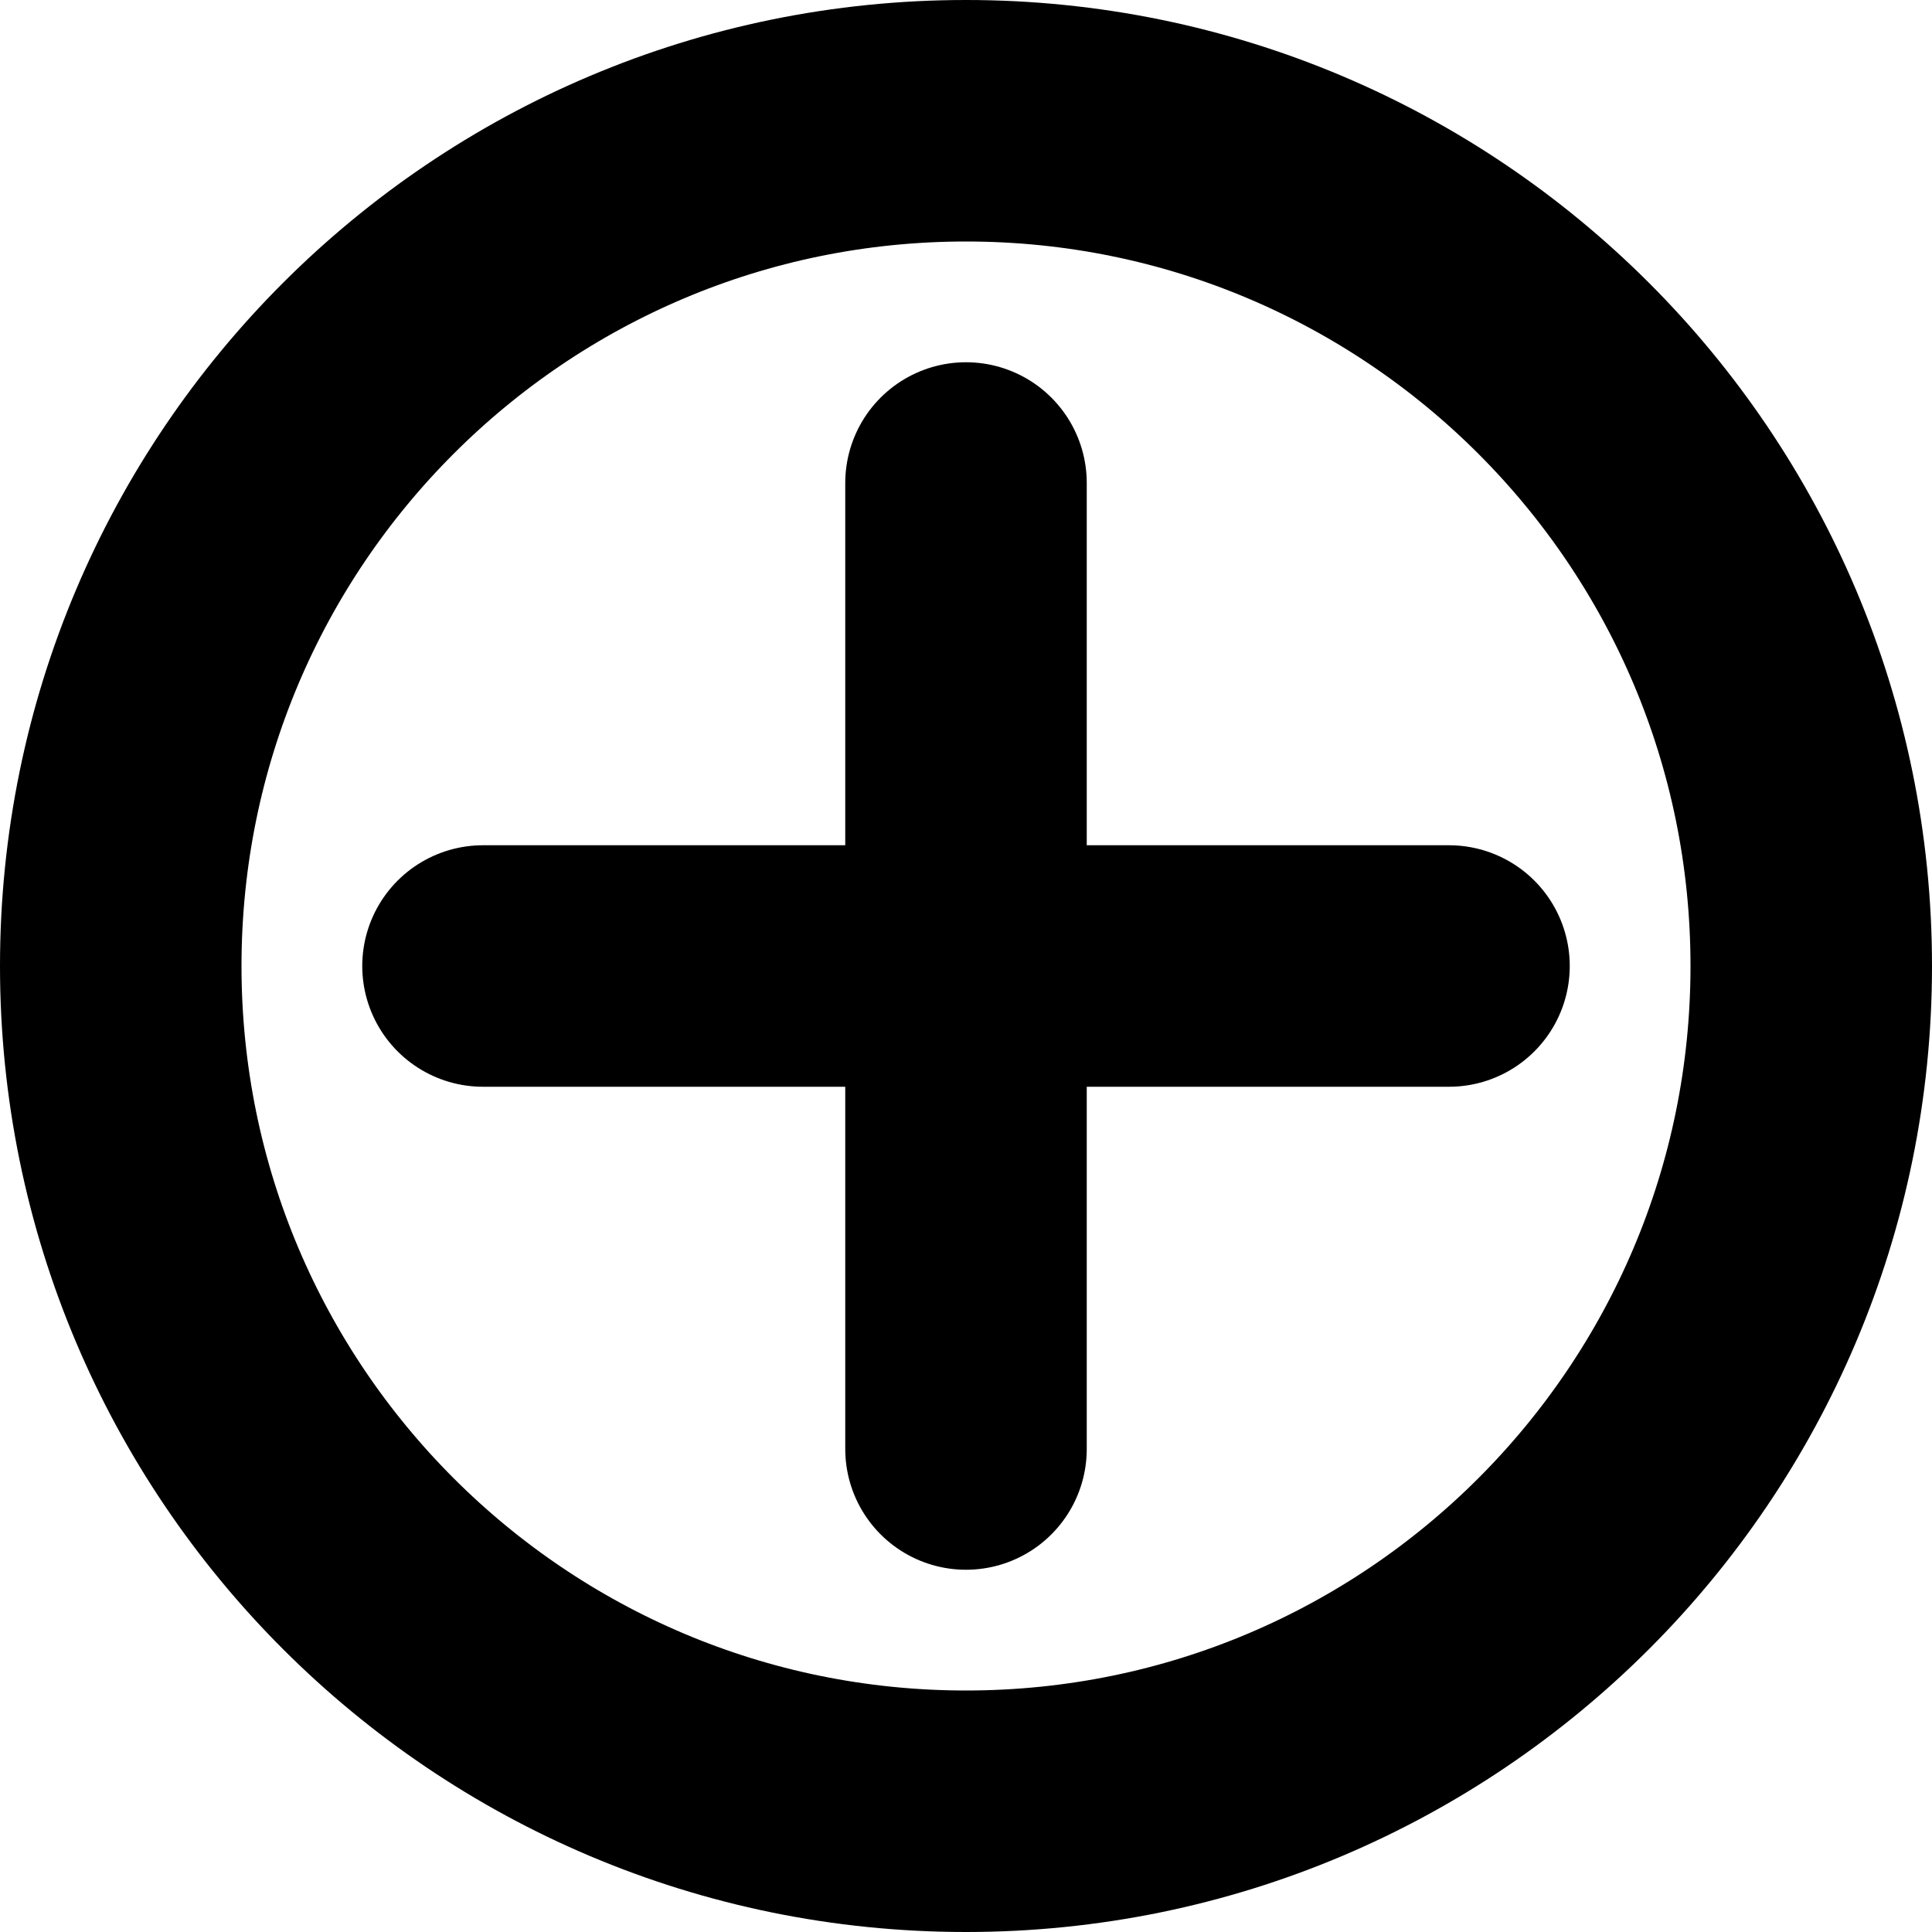
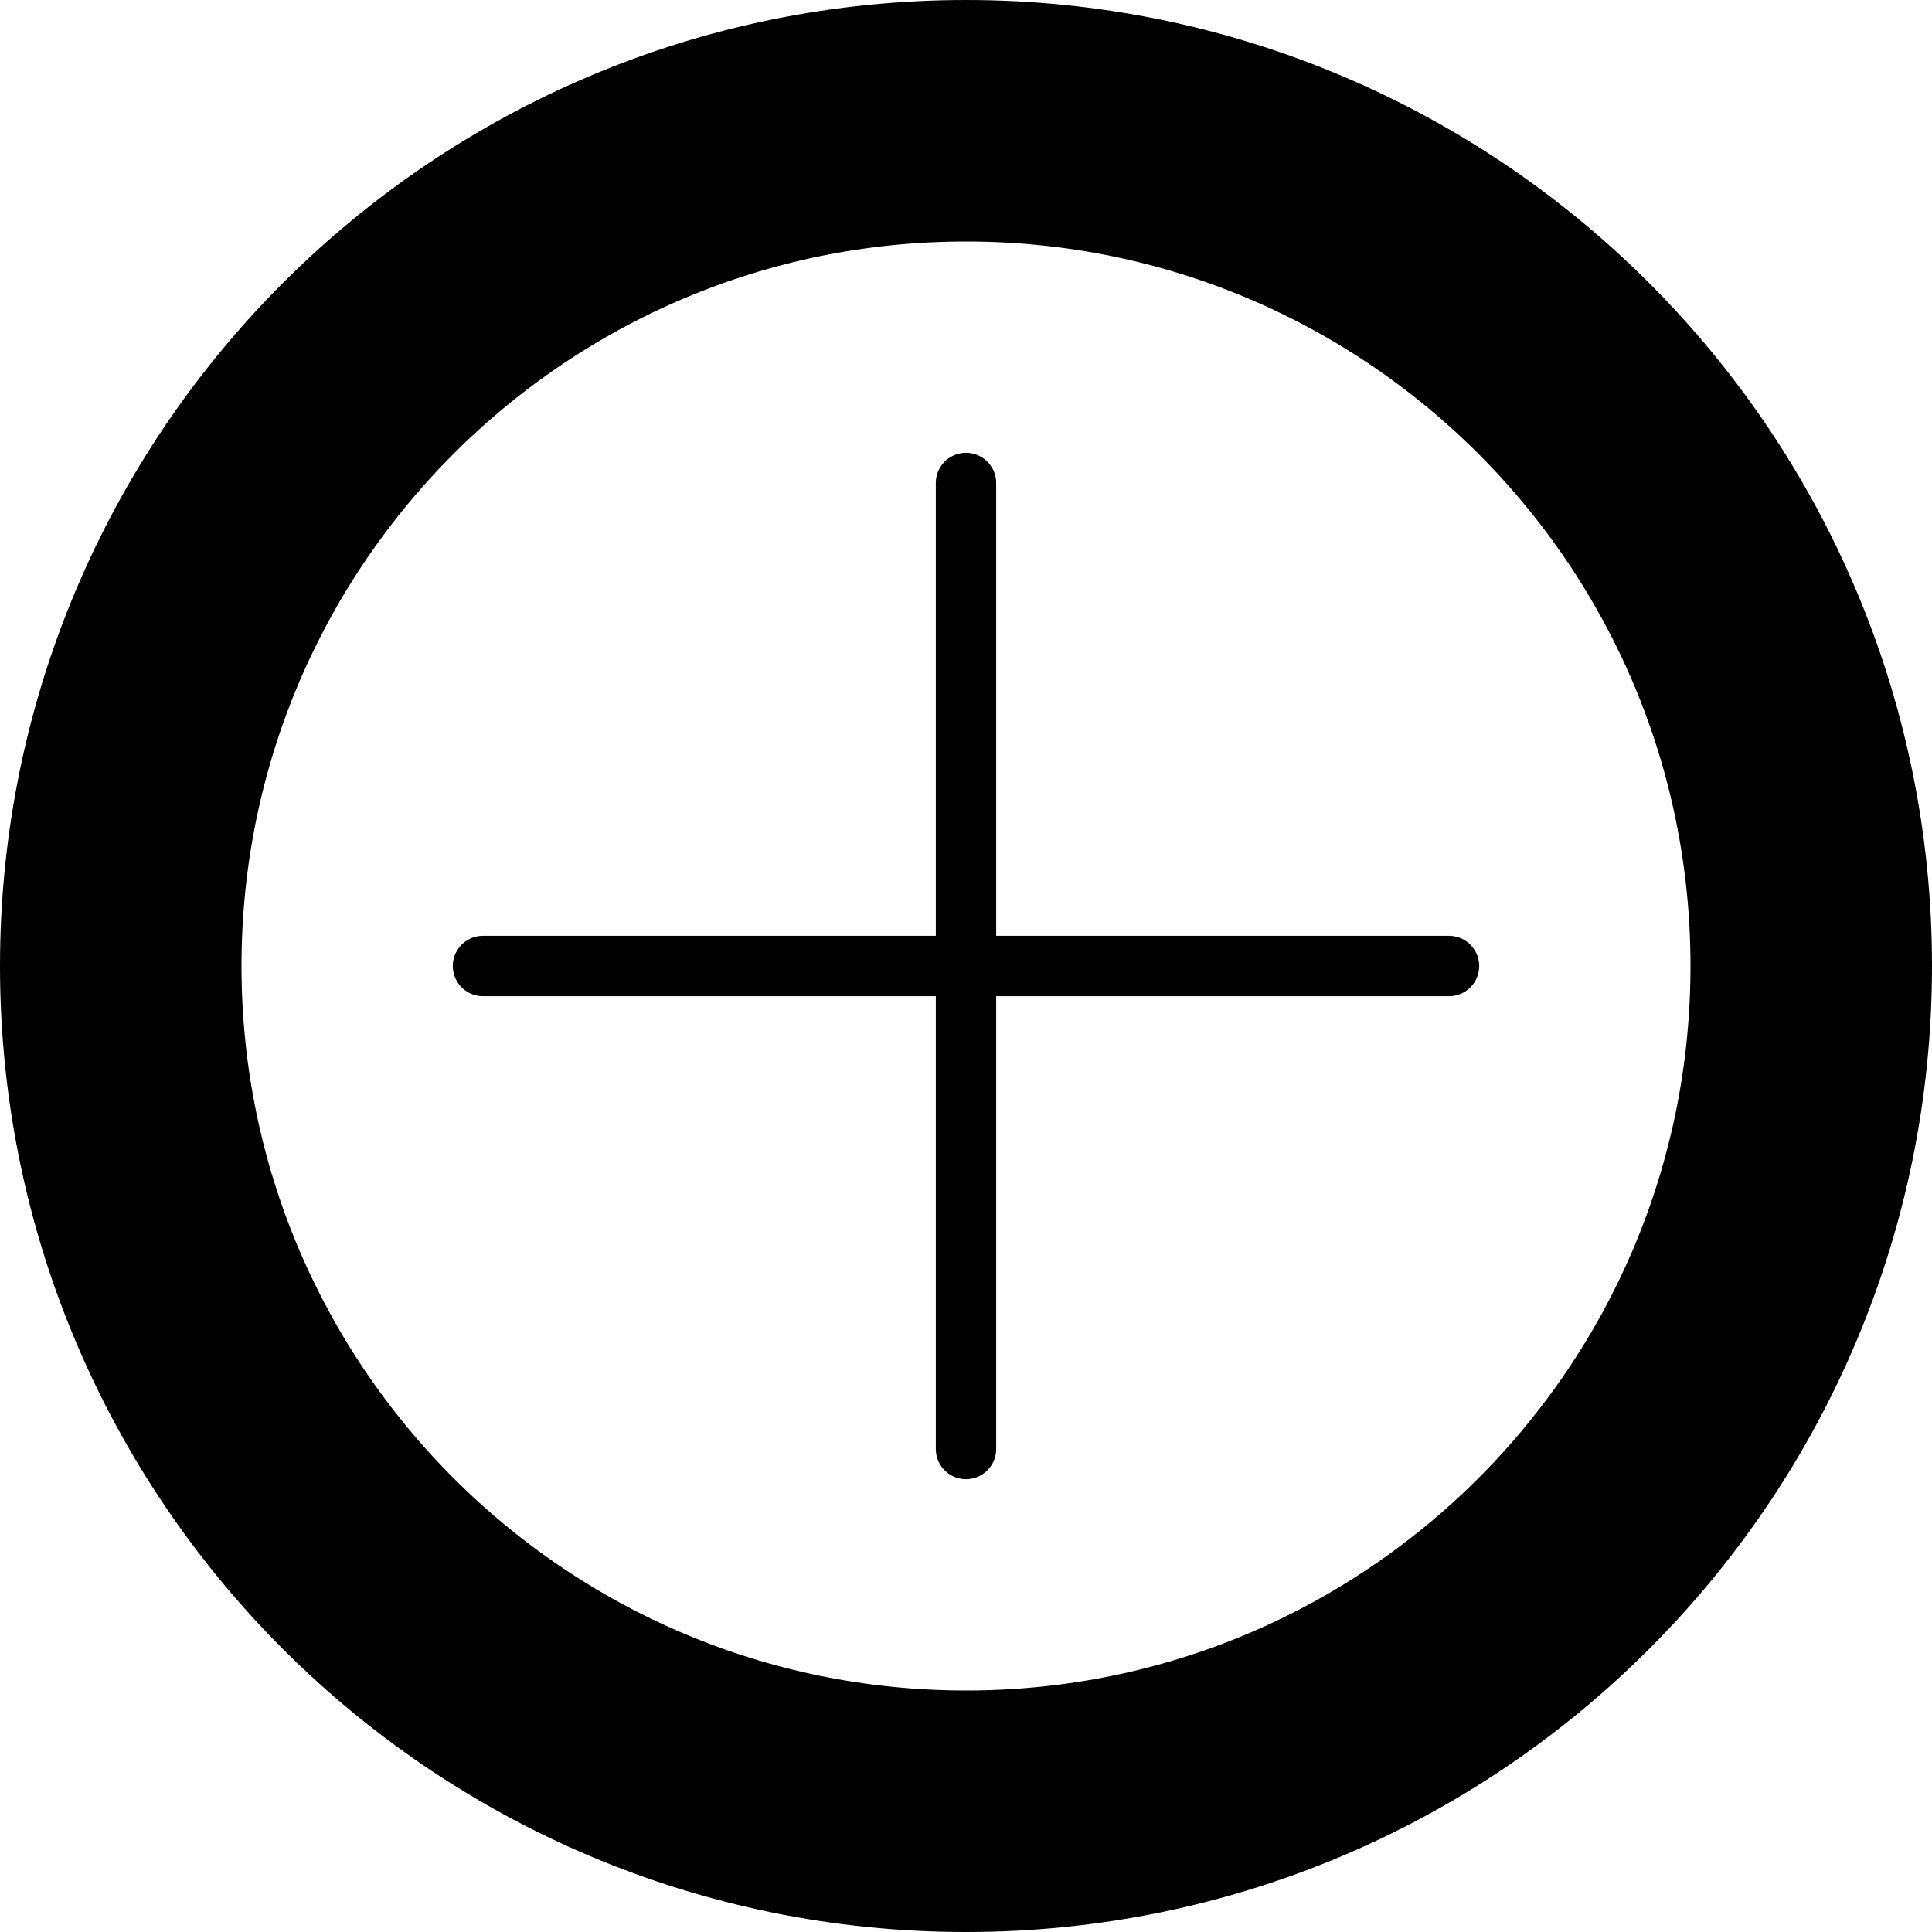
<svg xmlns="http://www.w3.org/2000/svg" width="32" height="32" viewBox="0 0 16 16">
  <circle cx="8" cy="8" r="7" fill="none" stroke="currentColor" stroke-width="2" />
-   <line x1="8" y1="4" x2="8" y2="12" stroke="currentColor" stroke-width="2" stroke-linecap="round" />
-   <line x1="4" y1="8" x2="12" y2="8" stroke="currentColor" stroke-width="2" stroke-linecap="round" />
+   <line x1="8" y1="4" x2="8" y2="12" stroke="currentColor" stroke-width="0.5" stroke-linecap="round" />
+   <line x1="4" y1="8" x2="12" y2="8" stroke="currentColor" stroke-width="0.5" stroke-linecap="round" />
</svg>
